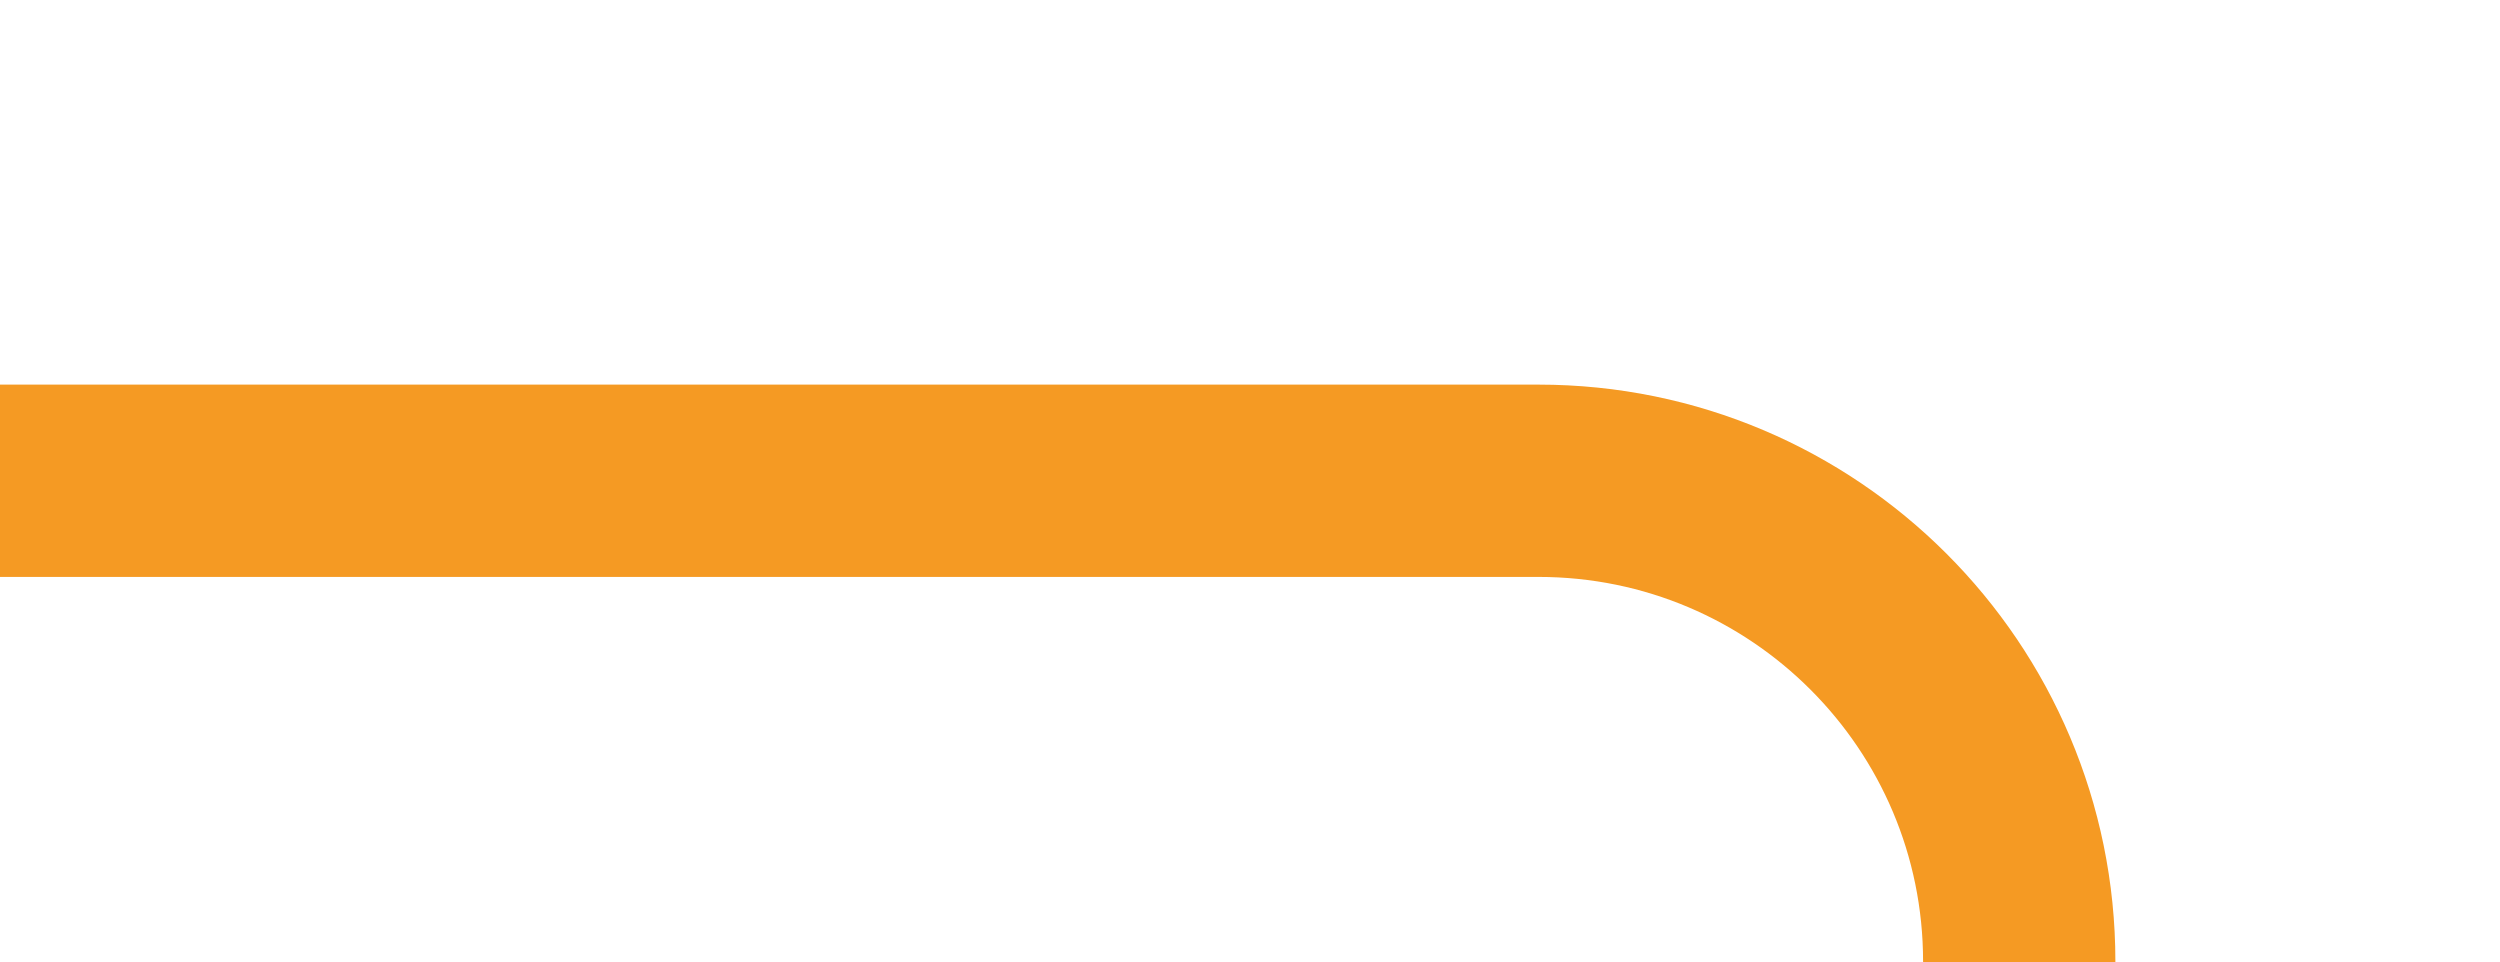
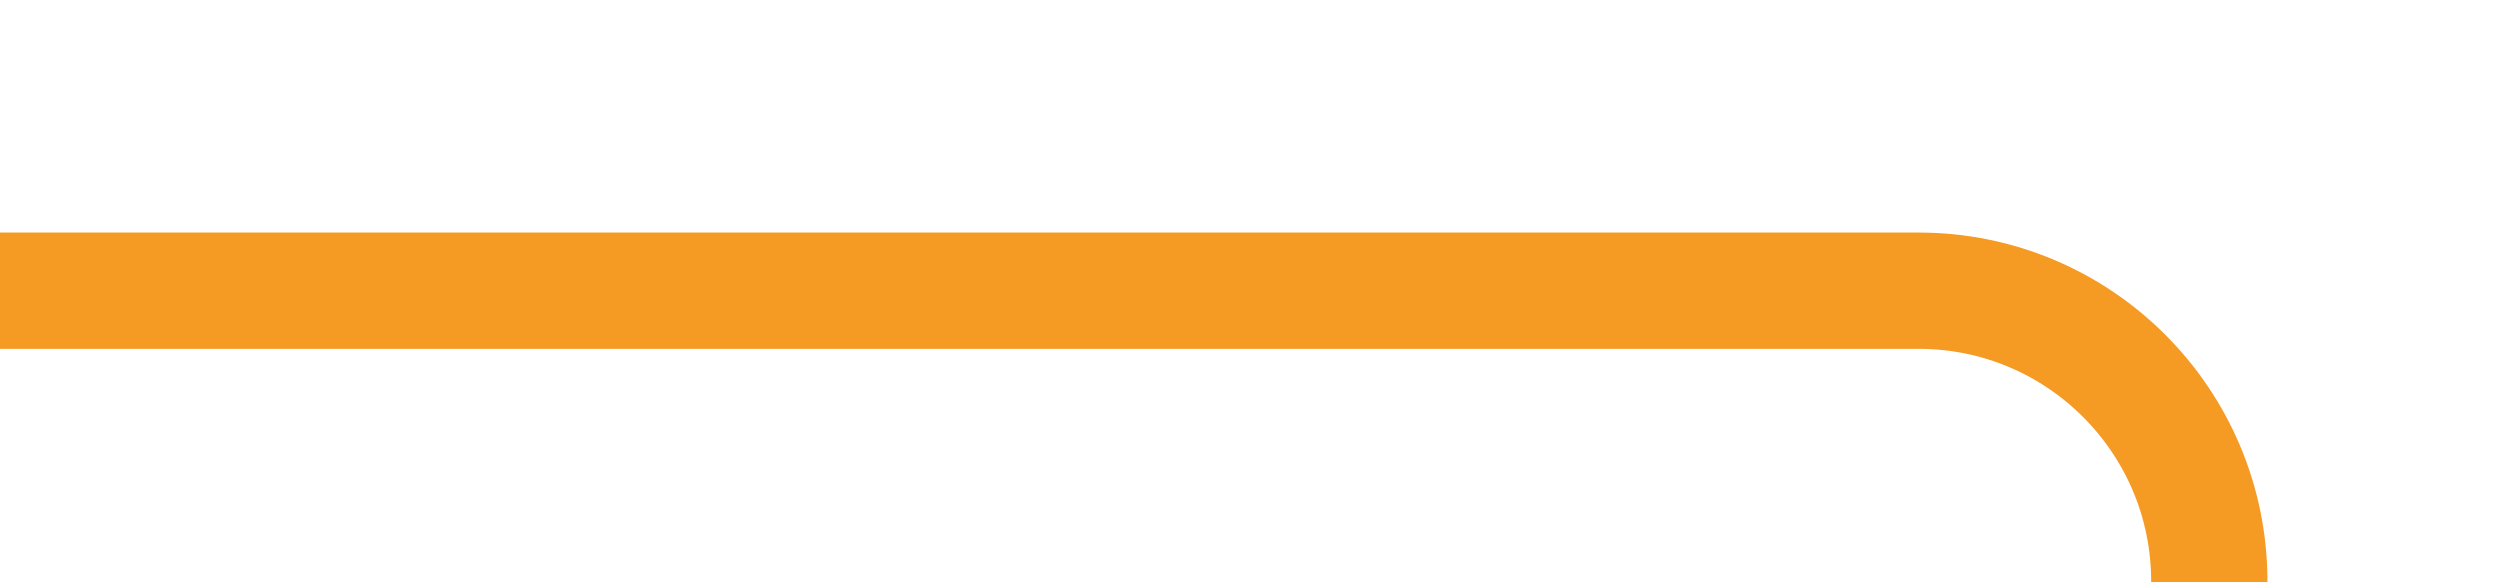
- <svg xmlns="http://www.w3.org/2000/svg" version="1.1" width="26px" height="10px" preserveAspectRatio="xMinYMid meet" viewBox="399 1186  26 8">
-   <path d="M 399 1190  L 415 1190  A 5 5 0 0 1 420 1195 L 420 1238  A 5 5 0 0 0 425 1243 L 452 1243  " stroke-width="2" stroke="#f59a23" fill="none" />
+ <svg xmlns="http://www.w3.org/2000/svg" version="1.1" width="43px" height="10px" preserveAspectRatio="xMinYMid meet" viewBox="602 1879  43 8">
+   <path d="M 602 1883  L 635 1883  A 5 5 0 0 1 640 1888 L 640 1903  A 5 5 0 0 0 645 1908 L 678 1908  " stroke-width="2" stroke="#f59a23" fill="none" />
</svg>
